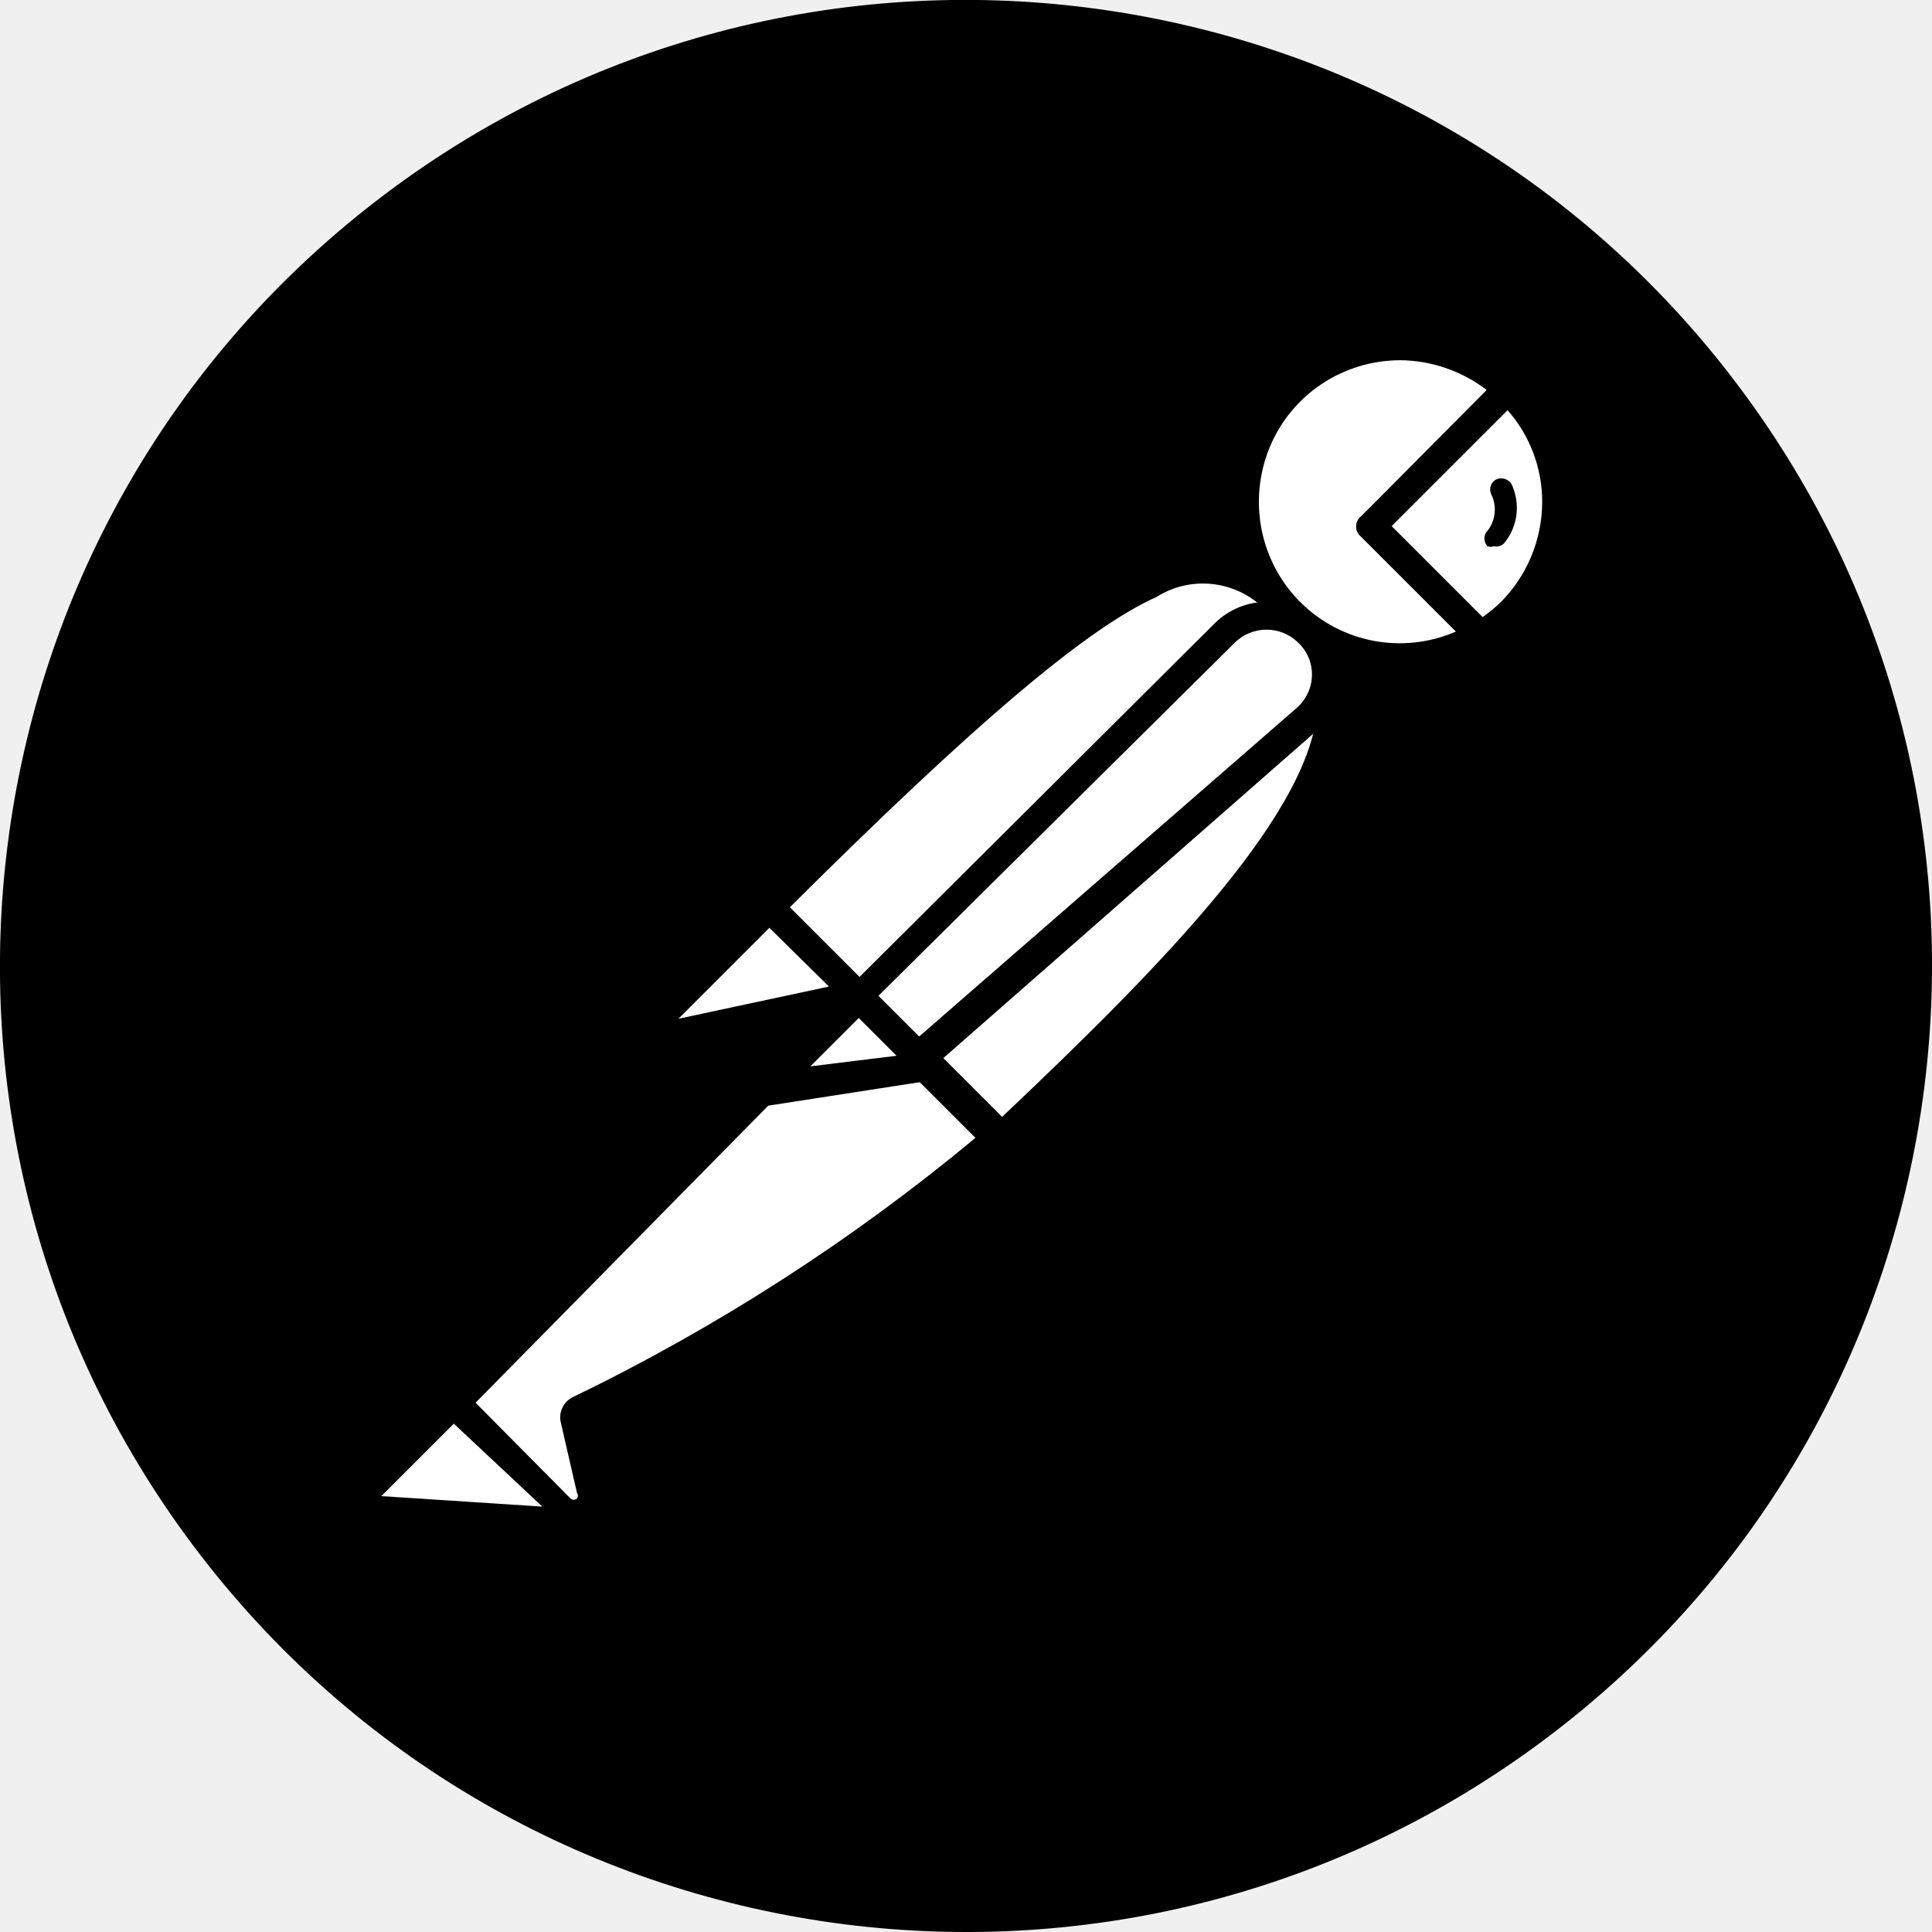
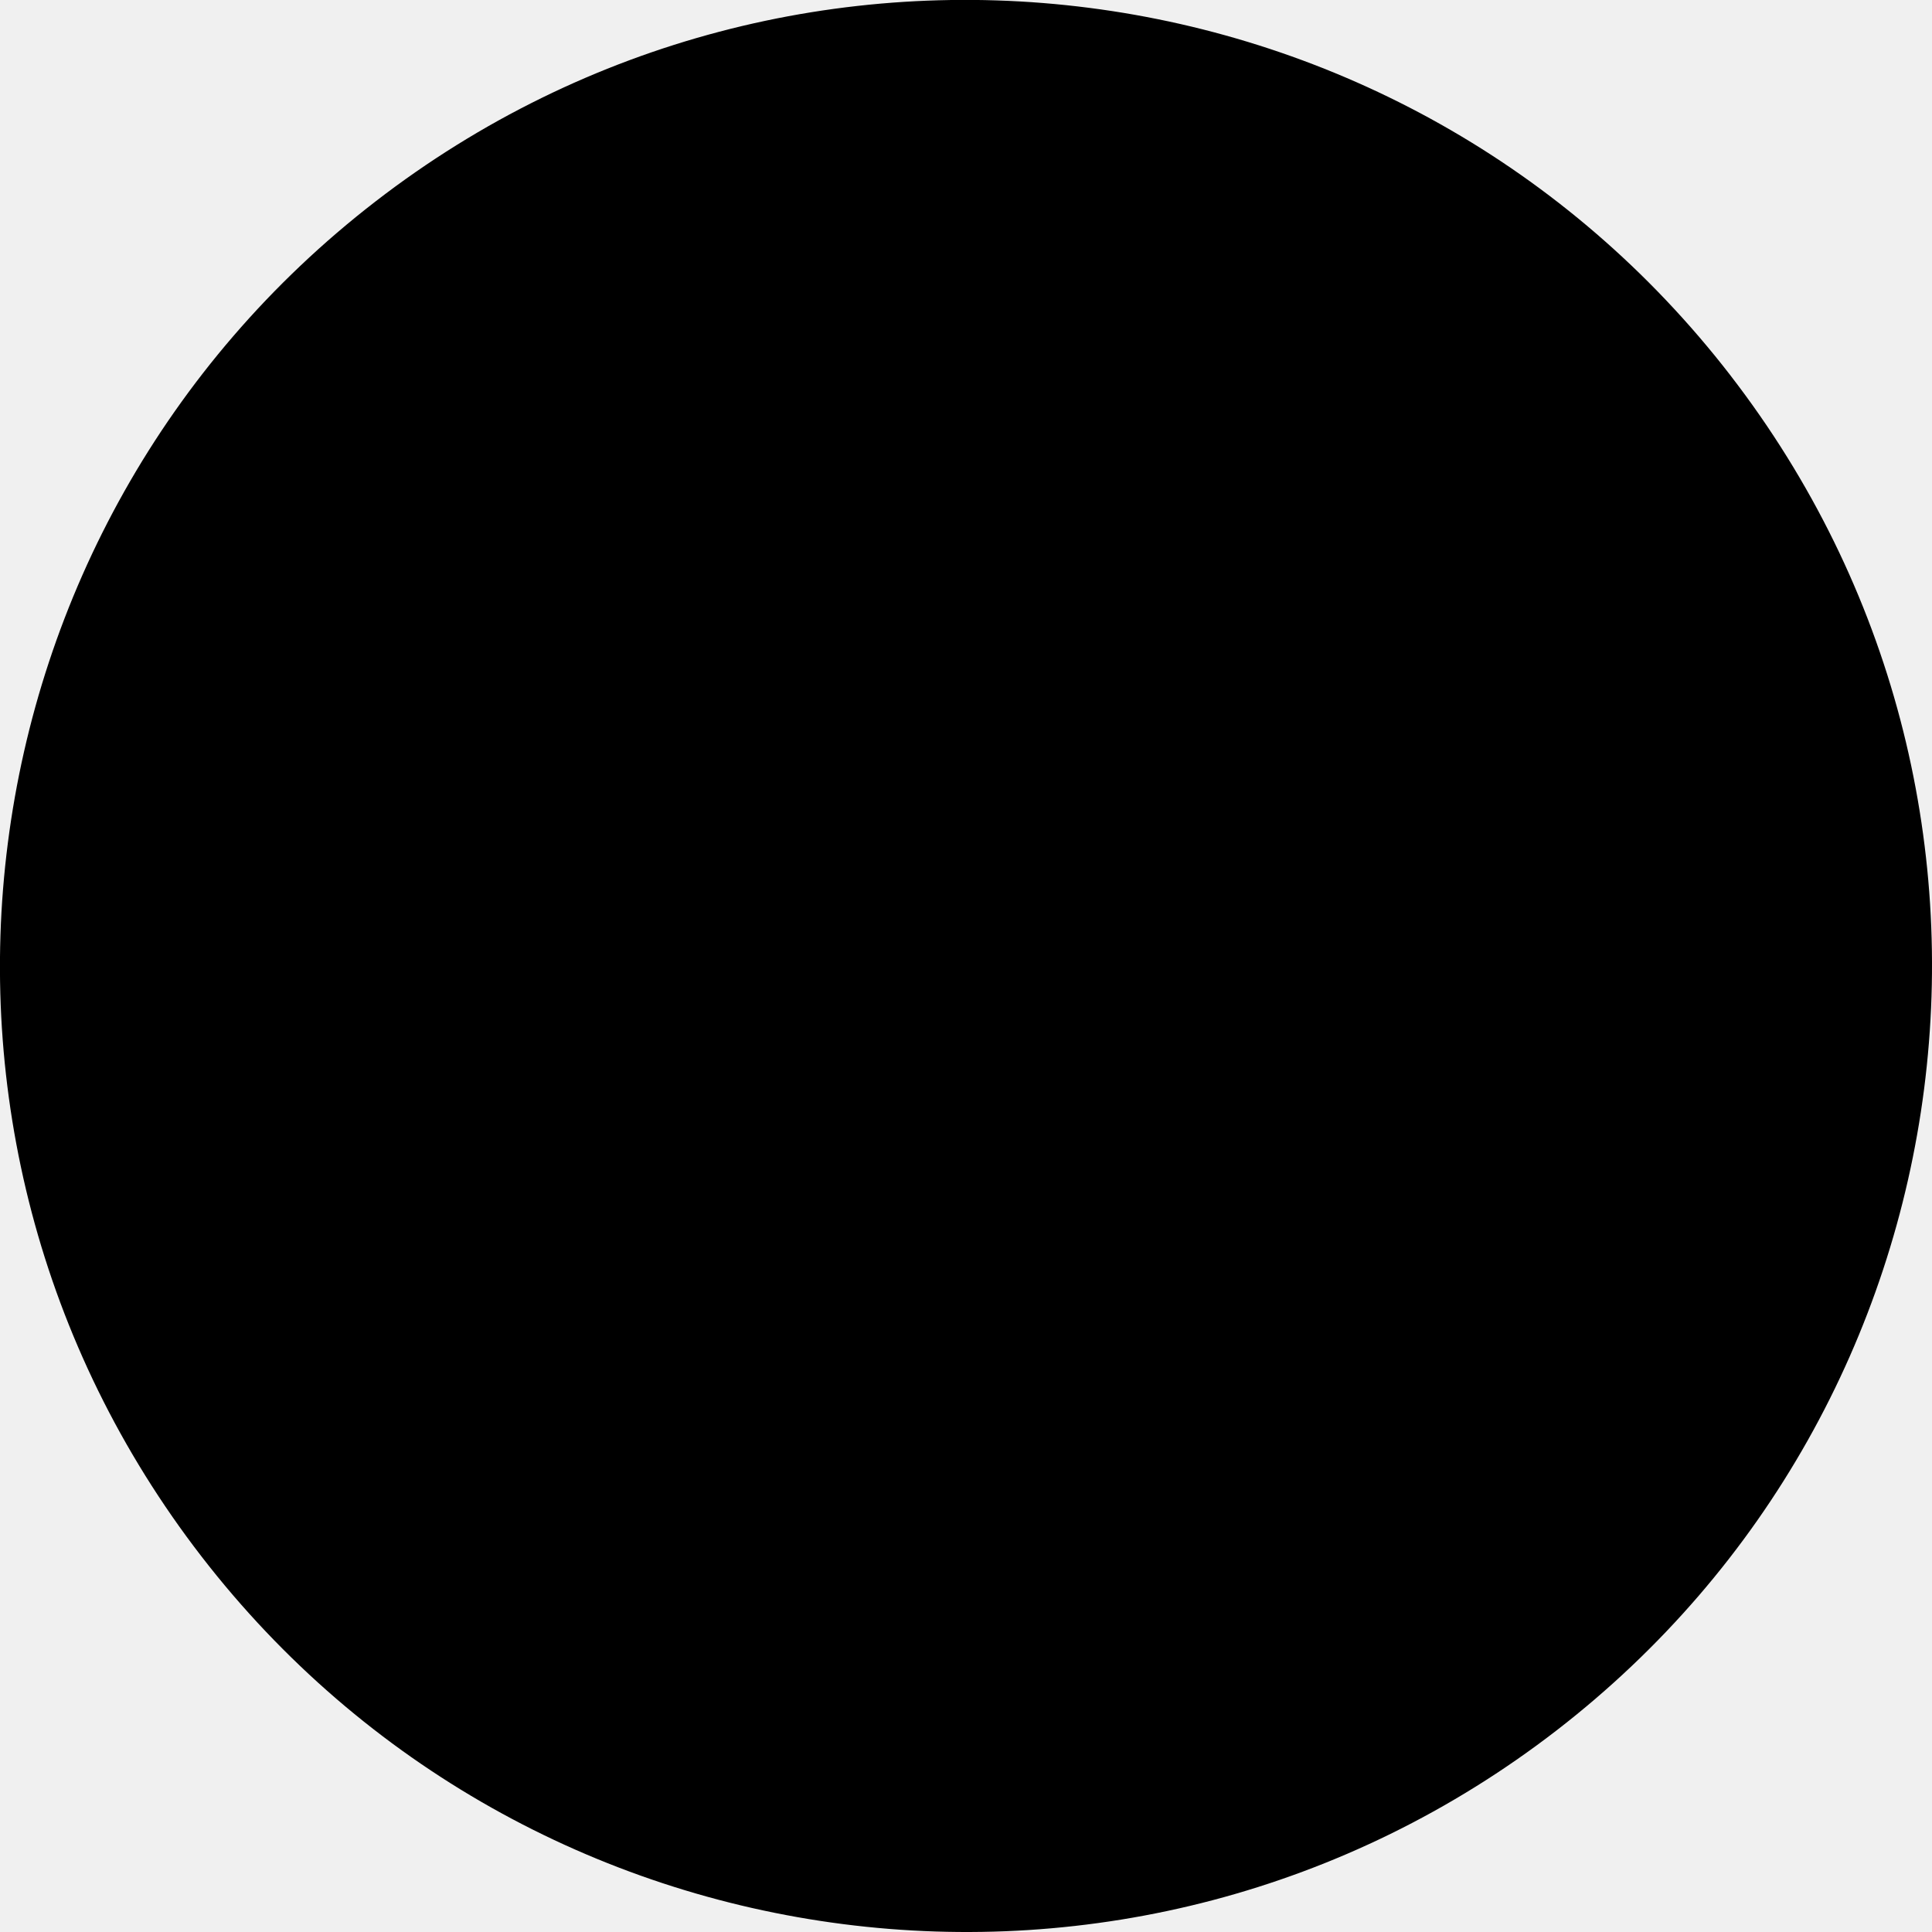
<svg xmlns="http://www.w3.org/2000/svg" width="64" height="64" viewBox="0 0 64 64">
  <path d="M57.327 12.44a32 32 0 1 0-5.761 44.88c13.98-10.804 16.56-30.895 5.76-44.88z" fill="currentColor" />
-   <path d="M42.793 20.388L29.3 33.988l-3.813-3.92c13.28-13.28 14.613-12.08 17.307-9.68z" fill="white" />
+   <path d="M42.793 20.388L29.3 33.988l-3.813-3.92c13.28-13.28 14.613-12.08 17.307-9.68z" fill="currentColor" />
  <path d="M29.3 34.36a.48.48 0 0 1-.32-.133l-3.84-3.84a.48.48 0 0 1 0-.667c13.093-13.093 14.88-12.48 17.973-9.68.105.084.164.212.16.347.02.13-.03.263-.133.347L29.647 34.228c-.095.087-.218.134-.347.133zm-3.147-4.293l3.147 3.147 12.8-12.8a2.88 2.88 0 0 0-3.787-.64c-2.32 1.04-6.053 4.213-12.16 10.293z" fill="currentColor" />
-   <path d="M33.167 37.748l-3.68-3.76L42.98 20.654c3.627 3.547-1.76 9.467-9.813 17.093z" fill="white" />
+   <path d="M33.167 37.748l-3.68-3.76L42.98 20.654c3.627 3.547-1.76 9.467-9.813 17.093z" fill="currentColor" />
  <path d="M33.167 38.228a.56.56 0 0 1-.32-.133l-3.76-3.68a.56.56 0 0 1 0-.427c-.04-.112-.04-.235 0-.347L42.58 20.148c.195-.183.498-.183.693 0 .885.814 1.37 1.972 1.333 3.173 0 3.6-4.107 8.133-11.093 14.747a.56.56 0 0 1-.347.16zm-2.987-4.24L33.193 37c5.333-5.04 10.427-10.24 10.453-13.76a3.04 3.04 0 0 0-.693-2.053z" fill="currentColor" />
-   <path d="M25.593 30.148l2.667 2.667a.16.16 0 0 1 0 .24l-5.627 1.2c-.233.05-.47-.062-.582-.272s-.07-.47.102-.635l3.28-3.253s.107 0 .16.053z" fill="white" />
+   <path d="M25.593 30.148l2.667 2.667a.16.16 0 0 1 0 .24l-5.627 1.2c-.233.05-.47-.062-.582-.272s-.07-.47.102-.635l3.28-3.253s.107 0 .16.053z" fill="currentColor" />
  <path d="M22.5 34.788a1.04 1.04 0 0 1-.88-.507c-.21-.397-.135-.886.187-1.2l3.253-3.28a.64.64 0 0 1 .853 0l2.667 2.667c.158.15.22.377.16.587s-.236.377-.453.427l-5.627 1.2zm2.987-4.053l-3.013 3.013 4.987-1.067zm.24-.24z" fill="currentColor" />
-   <path d="M49.967 12.894c-1.93-1.862-4.962-1.94-6.986-.183s-2.37 4.773-.794 6.943 4.547 2.778 6.847 1.4l-3.627-3.627z" fill="white" />
+   <path d="M49.967 12.894c-1.93-1.862-4.962-1.94-6.986-.183s-2.37 4.773-.794 6.943 4.547 2.778 6.847 1.4l-3.627-3.627z" fill="currentColor" />
  <path d="M46.367 22.28a5.65 5.65 0 0 1-5.156-3.508c-.86-2.098-.384-4.506 1.2-6.118a5.71 5.71 0 0 1 8 0c.102.086.16.213.16.347a.46.46 0 0 1-.16.347l-4.32 4.08 3.28 3.227a.45.45 0 0 1 .133.4.48.48 0 0 1-.213.347 5.8 5.8 0 0 1-2.933.88zm0-10.347c-1.9.01-3.6 1.153-4.313 2.9s-.325 3.758 1.007 5.1c1.356 1.363 3.4 1.755 5.173.987l-3.147-3.147c-.105-.084-.164-.212-.16-.347.004-.125.062-.242.16-.32l4.16-4.187c-.827-.634-1.838-.98-2.88-.987z" fill="currentColor" />
-   <path d="M50.047 12.974l-4.56 4.533 3.627 3.627a5.52 5.52 0 0 0 1.013-.747c1.976-2.1 1.94-5.368-.08-7.413z" fill="white" />
+   <path d="M50.047 12.974l-4.56 4.533 3.627 3.627a5.52 5.52 0 0 0 1.013-.747c1.976-2.1 1.94-5.368-.08-7.413z" fill="currentColor" />
  <path d="M49.033 21.534a.4.4 0 0 1-.32-.133l-3.627-3.627c-.105-.084-.164-.212-.16-.347.004-.125.062-.242.16-.32l4.533-4.453a.48.48 0 0 1 .8 0 5.6 5.6 0 0 1 0 8 4.88 4.88 0 0 1-1.067.853.43.43 0 0 1-.32.027zM46.1 17.428l3.013 3.013a5.12 5.12 0 0 0 .587-.48 4.72 4.72 0 0 0 1.387-3.333 4.58 4.58 0 0 0-1.147-3.04z" fill="currentColor" />
-   <path d="M43.353 20.948c-.75-.704-1.917-.704-2.667 0L28.607 33l2 2.027 12.773-11.2c.395-.377.616-.9.61-1.446s-.236-1.065-.637-1.434z" fill="white" />
+   <path d="M43.353 20.948c-.75-.704-1.917-.704-2.667 0L28.607 33l2 2.027 12.773-11.2c.395-.377.616-.9.61-1.446s-.236-1.065-.637-1.434z" fill="currentColor" />
  <path d="M30.5 35.508a.48.48 0 0 1-.32-.133l-2.027-2.027a.48.48 0 0 1 0-.667l12.08-12.027c.958-.956 2.51-.956 3.467 0 .48.48.74 1.135.72 1.813-.028.674-.326 1.308-.827 1.76l-12.773 11.2c-.093.066-.207.094-.32.08zM29.087 33l1.333 1.36 12.533-10.907c.31-.27.495-.656.507-1.067s-.15-.813-.453-1.093c-.583-.58-1.524-.58-2.107 0z" fill="currentColor" />
-   <path d="M19.247 46.734a.27.27 0 0 0 0 .32l.533 2.32c.046.277-.087.553-.332.7a.65.65 0 0 1-.762-.077l-3.653-3.52L26.42 35h3.947l2.667 2.667a60.54 60.54 0 0 1-13.787 9.067z" fill="white" />
+   <path d="M19.247 46.734a.27.27 0 0 0 0 .32l.533 2.32c.046.277-.087.553-.332.7a.65.65 0 0 1-.762-.077l-3.653-3.52L26.42 35h3.947l2.667 2.667a60.54 60.54 0 0 1-13.787 9.067z" fill="currentColor" />
  <path d="M19.007 50.654c-.302-.006-.6-.13-.8-.347l-3.493-3.493c-.105-.084-.164-.212-.16-.347.004-.125.062-.242.16-.32L26.18 34.654a.45.45 0 0 1 .24-.133h3.973a.48.48 0 0 1 .32 0l2.667 2.667c.103.095.153.235.133.373a.43.43 0 0 1-.16.347l-.213.187a65.33 65.33 0 0 1-13.68 8.773l.507 2.16a1.15 1.15 0 0 1-1.093 1.413zm-3.253-4.187L18.9 49.64a.16.16 0 0 0 .213 0 .16.16 0 0 0 0-.187l-.533-2.32c-.086-.343.08-.7.4-.853a65.56 65.56 0 0 0 13.333-8.587l-2.187-2.187h-3.573zm3.84.48z" fill="currentColor" />
-   <path d="M12.287 49.214l2.667-2.667 4.107 4.107-6.533-.453c-.23-.017-.425-.18-.48-.406s.042-.46.24-.58z" fill="white" />
+   <path d="M12.287 49.214l2.667-2.667 4.107 4.107-6.533-.453c-.23-.017-.425-.18-.48-.406s.042-.46.24-.58z" fill="currentColor" />
  <path d="M19.14 51.054l-6.507-.453c-.386-.036-.718-.3-.854-.653s-.053-.772.214-1.054l2.667-2.667a.48.48 0 0 1 .667 0l4.08 4.08c.116.16.116.374 0 .533-.062.1-.156.175-.267.213zm-6.507-1.493l5.333.347-2.933-2.747z" fill="currentColor" />
-   <path d="M30.74 35.322l-5.387.827 3.12-3.093z" fill="white" />
+   <path d="M30.74 35.322l-5.387.827 3.12-3.093z" fill="currentColor" />
  <path d="M25.353 36.654c-.183.005-.35-.1-.427-.267a.45.45 0 0 1 0-.533l3.093-3.12c.195-.183.498-.183.693 0L30.98 35a.45.45 0 0 1 0 .48.47.47 0 0 1-.373.347l-5.333.827zm3.12-2.907L26.74 35.48l2.987-.453z" fill="currentColor" />
-   <path d="M30.74 35.32l-3.76.48a.48.48 0 0 1-.453-.8l1.947-1.947z" fill="white" />
+   <path d="M30.74 35.32l-3.76.48a.48.48 0 0 1-.453-.8l1.947-1.947z" fill="currentColor" />
  <path d="M26.873 36.308c-.355-.003-.68-.197-.853-.507a.96.96 0 0 1 .16-1.147l1.947-1.947c.195-.183.498-.183.693 0l2.267 2.267a.48.48 0 0 1-.293.827l-3.733.48zm0-.987l2.827-.347-1.253-1.253-1.6 1.6zm23.2-19.28a.4.4 0 0 0-.507-.16.37.37 0 0 0-.186.22c-.03.095-.02.198.026.287.187.393.135.858-.133 1.2-.07.066-.1.157-.1.253a.38.38 0 0 0 .1.253.29.29 0 0 0 .213 0 .35.35 0 0 0 .347-.107 1.84 1.84 0 0 0 .24-1.947z" fill="currentColor" />
</svg>
